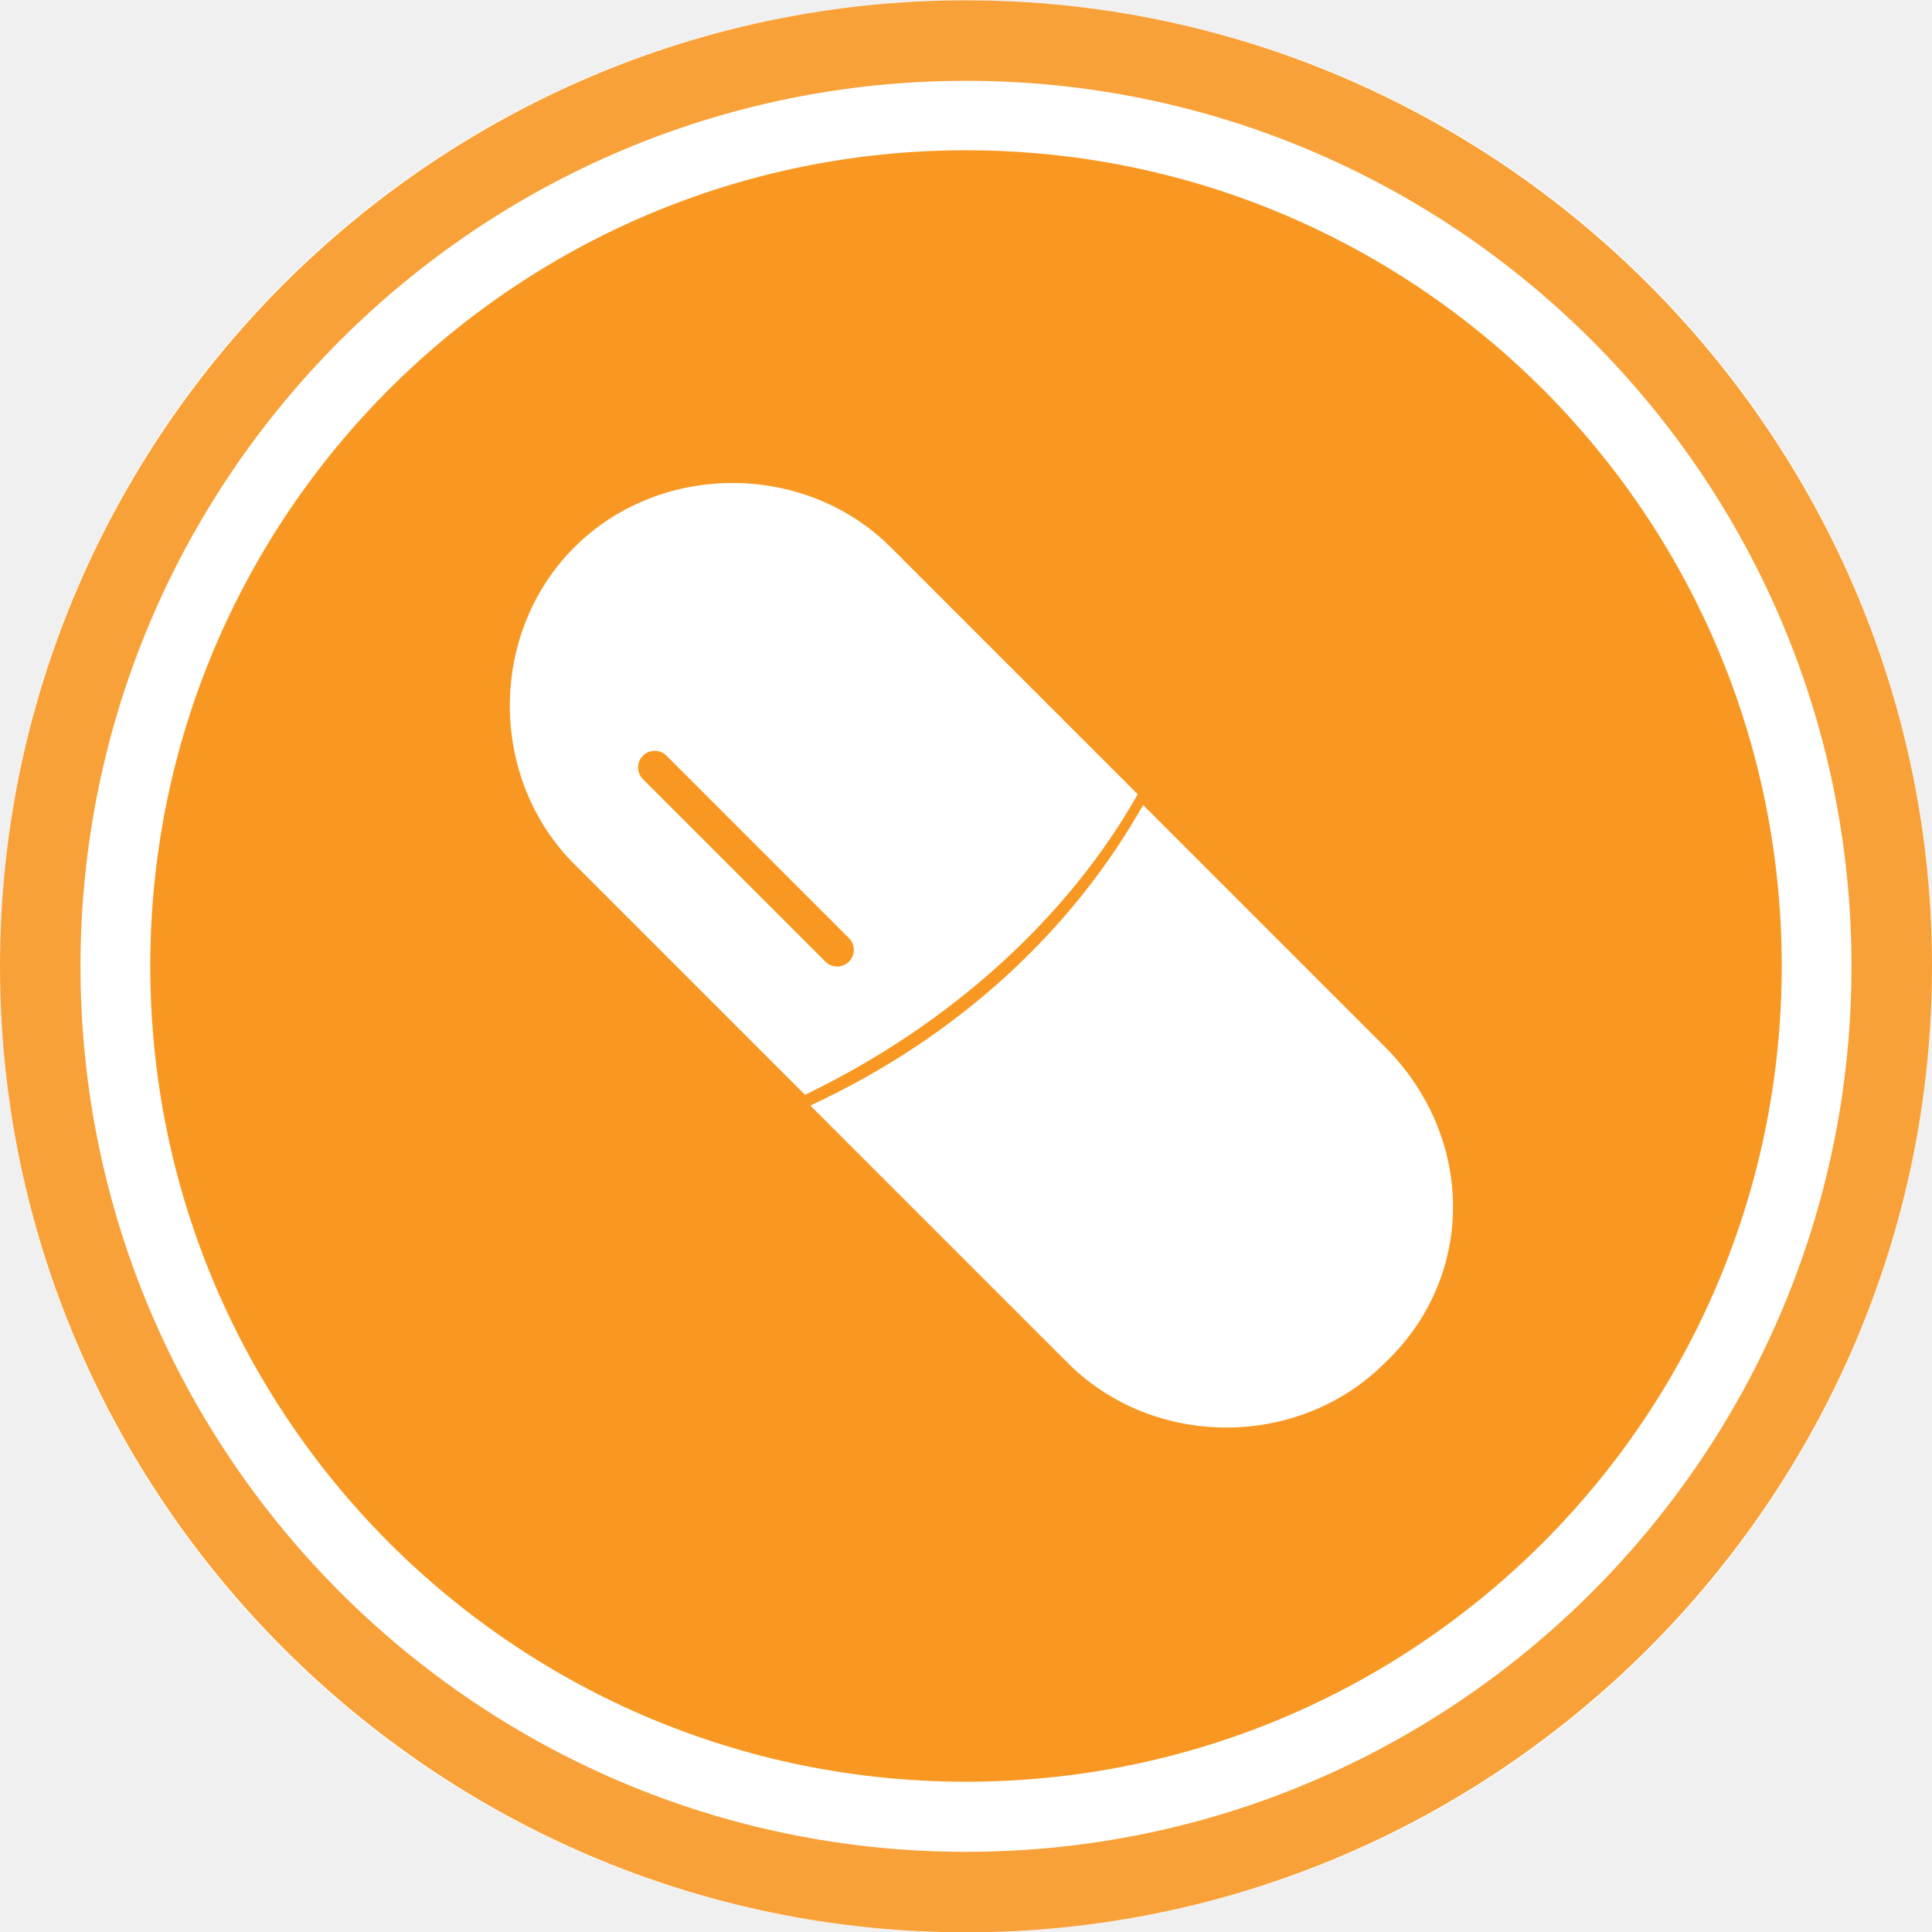
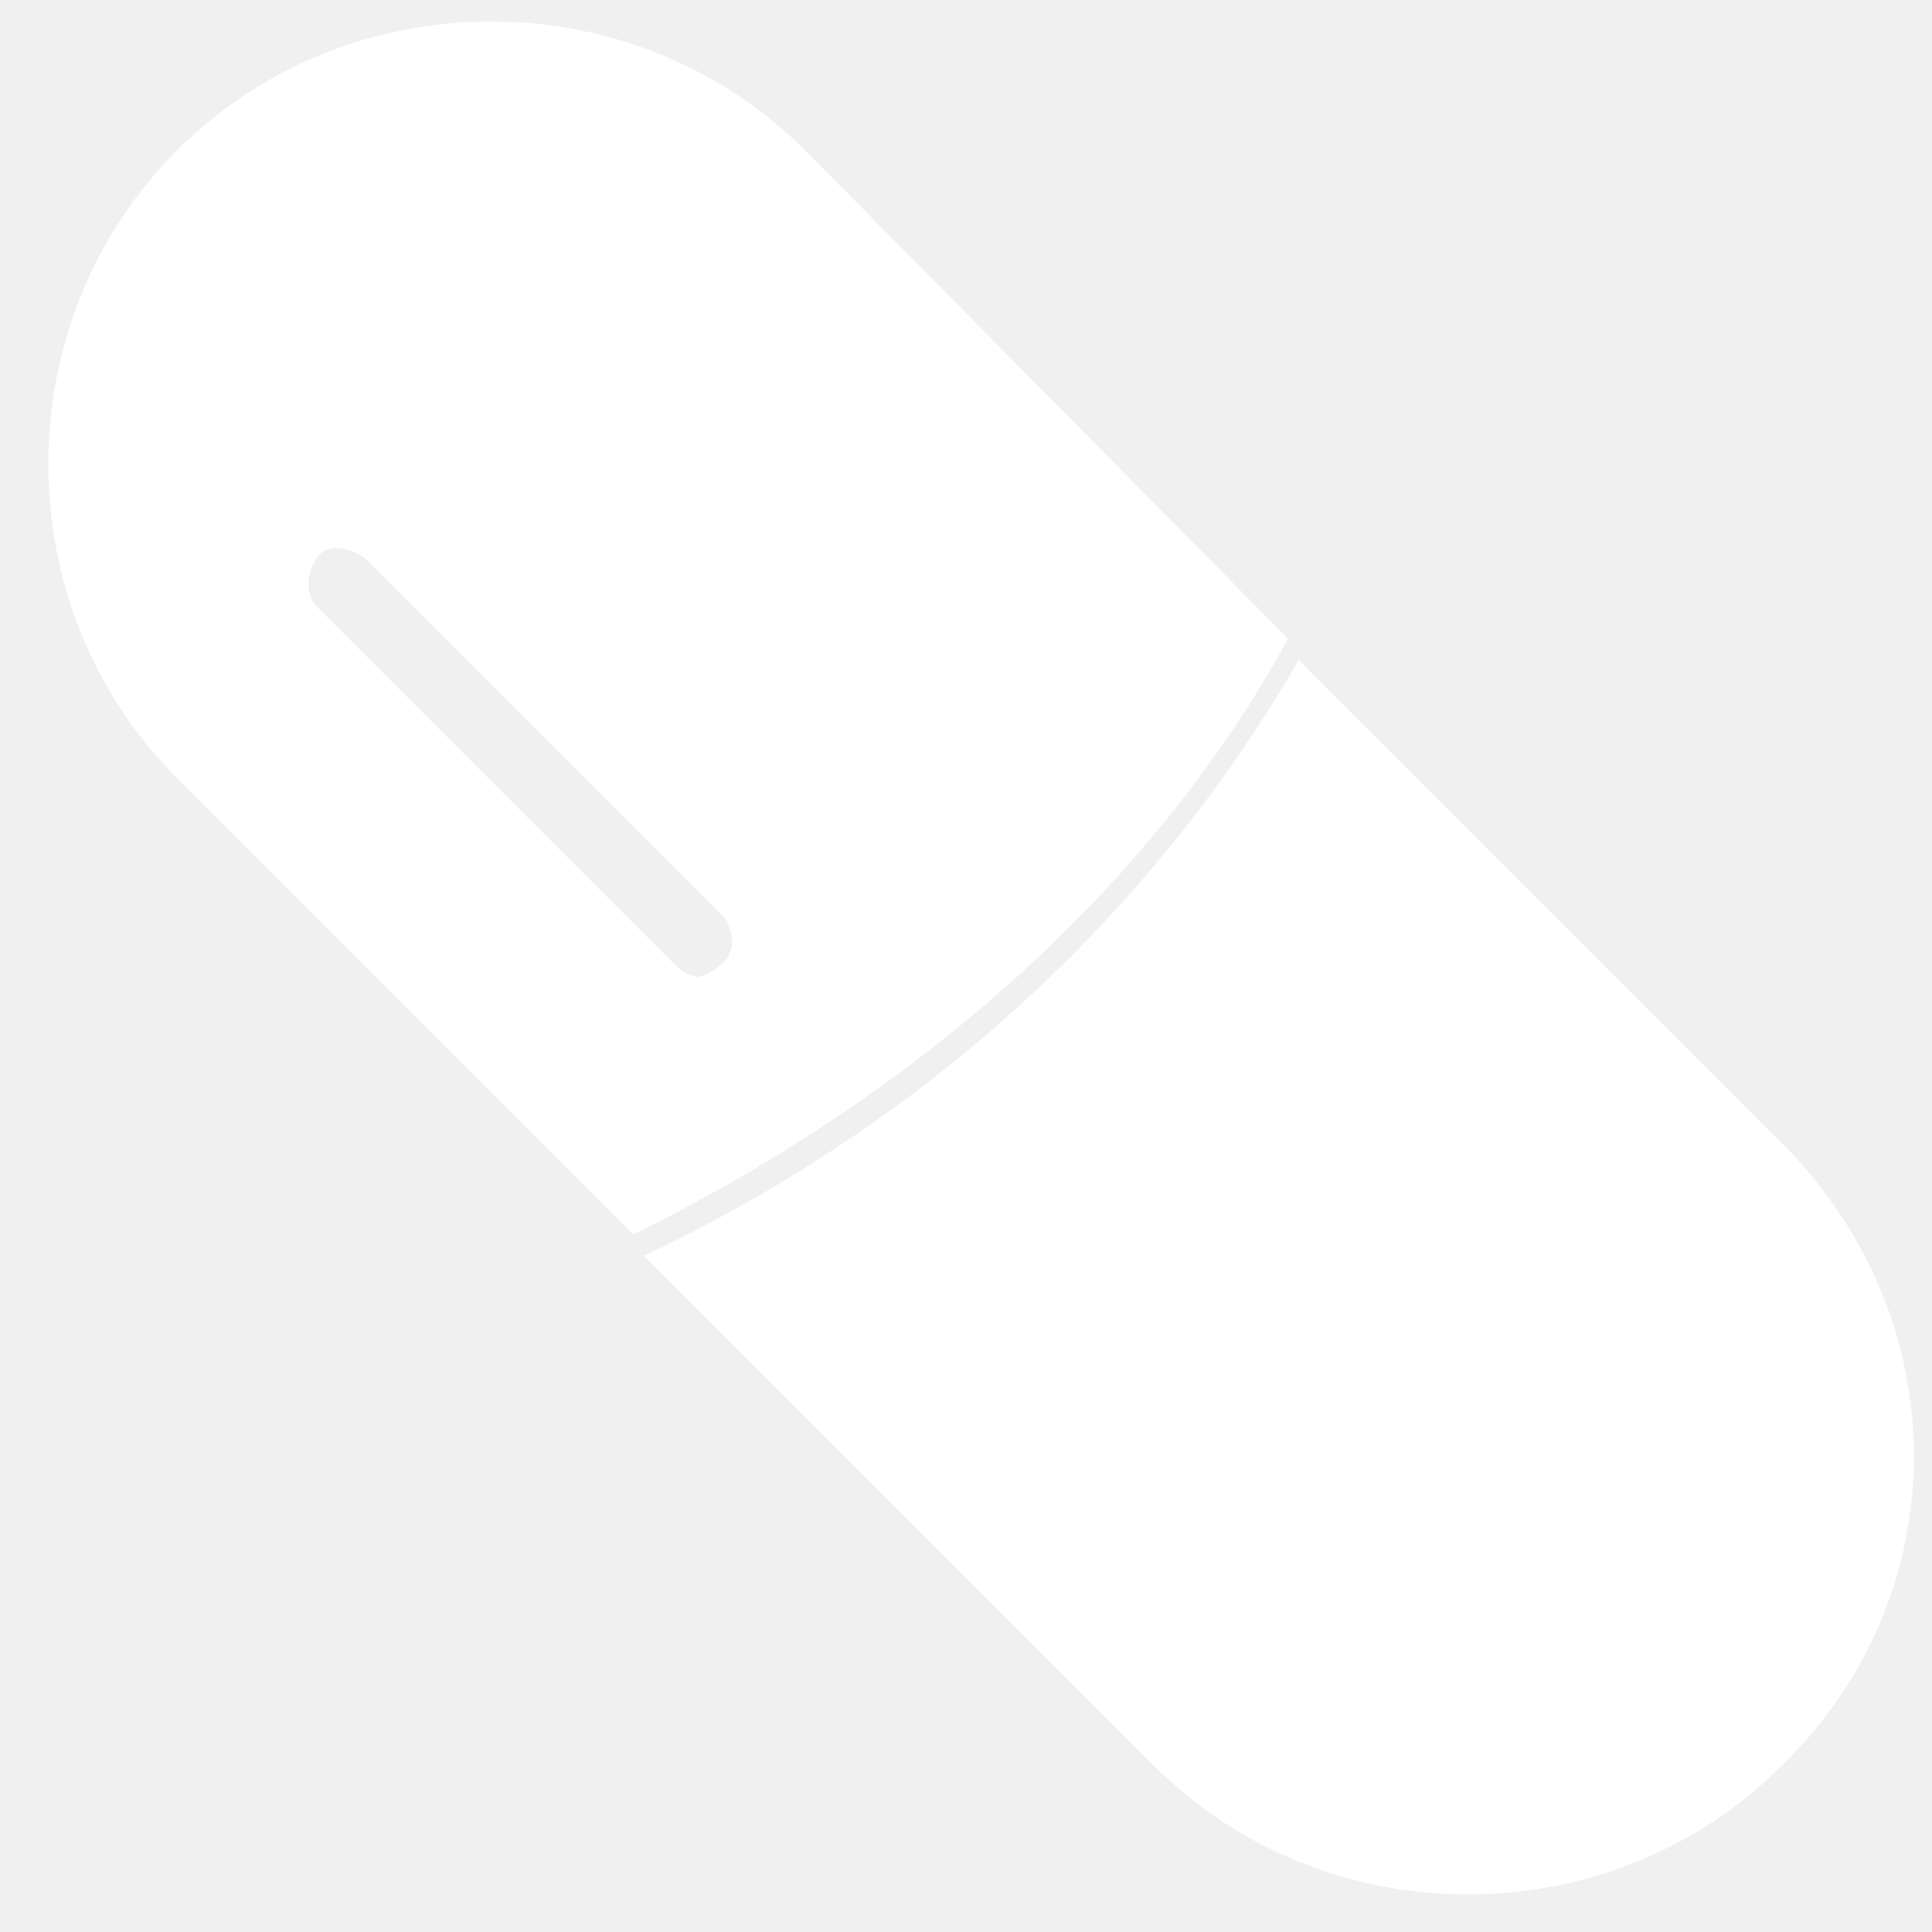
<svg xmlns="http://www.w3.org/2000/svg" version="1.1" id="Layer_1" x="0px" y="0px" viewBox="0 0 36 36" style="enable-background:new 0 0 36 36;" xml:space="preserve">
  <style type="text/css">
	.st0{fill:#FFFFFF;}
- 	.st1{fill:#F9A139;}
- 	.st2{fill:#F89822;}
- 	.st3{fill:none;stroke:#F89822;stroke-width:0.62;stroke-linecap:round;stroke-linejoin:round;stroke-miterlimit:10;}
</style>
-   <g id="Ellipse_18" transform="translate(0 0.406)">
-     <circle class="st0" cx="18" cy="17.6" r="18" />
-     <path class="st1" d="M18,35.6c-9.9,0-18-8.1-18-18s8.1-18,18-18s18,8.1,18,18S27.9,35.6,18,35.6z M18,1.1C8.9,1.1,1.5,8.5,1.5,17.6   S8.9,34.1,18,34.1s16.5-7.4,16.5-16.5S27.1,1.1,18,1.1z" />
-   </g>
-   <circle id="Ellipse_11" class="st2" cx="18" cy="18" r="15.2" />
  <g>
-     <g>
-       <path class="st0" d="M21.2,14.8l-4.6-4.6c-1.6-1.6-4.3-1.6-5.9,0l0,0c-1.6,1.6-1.6,4.3,0,5.9l4.3,4.3    C17.7,19.1,19.9,17.1,21.2,14.8z" />
-       <path class="st0" d="M25.8,19.5L21.3,15c-1.3,2.3-3.4,4.3-6.2,5.6l4.8,4.8c1.6,1.6,4.3,1.6,5.9,0C27.5,23.8,27.5,21.2,25.8,19.5z" />
-     </g>
-     <line class="st3" x1="12.2" y1="14.3" x2="15.6" y2="17.7" />
+     <path class="st0" d="M33.1,21.2l-8.9-8.9c-2.6,4.5-6.7,8.5-12.2,11.1l9.5,9.5c3.2,3.2,8.5,3.2,11.7,0   C36.5,29.7,36.5,24.5,33.1,21.2z" />
+     <path class="st0" d="M15,2.8c-3.2-3.2-8.5-3.2-11.7,0c-3.2,3.2-3.2,8.5,0,11.7l8.5,8.5c5.3-2.6,9.7-6.5,12.2-11.1L15,2.8z M13.4,18   c-0.1,0.1-0.3,0.2-0.4,0.2s-0.3-0.1-0.4-0.2l-6.7-6.7c-0.2-0.2-0.2-0.6,0-0.9s0.6-0.2,0.9,0l6.7,6.7C13.7,17.4,13.7,17.8,13.4,18z" />
  </g>
</svg>
